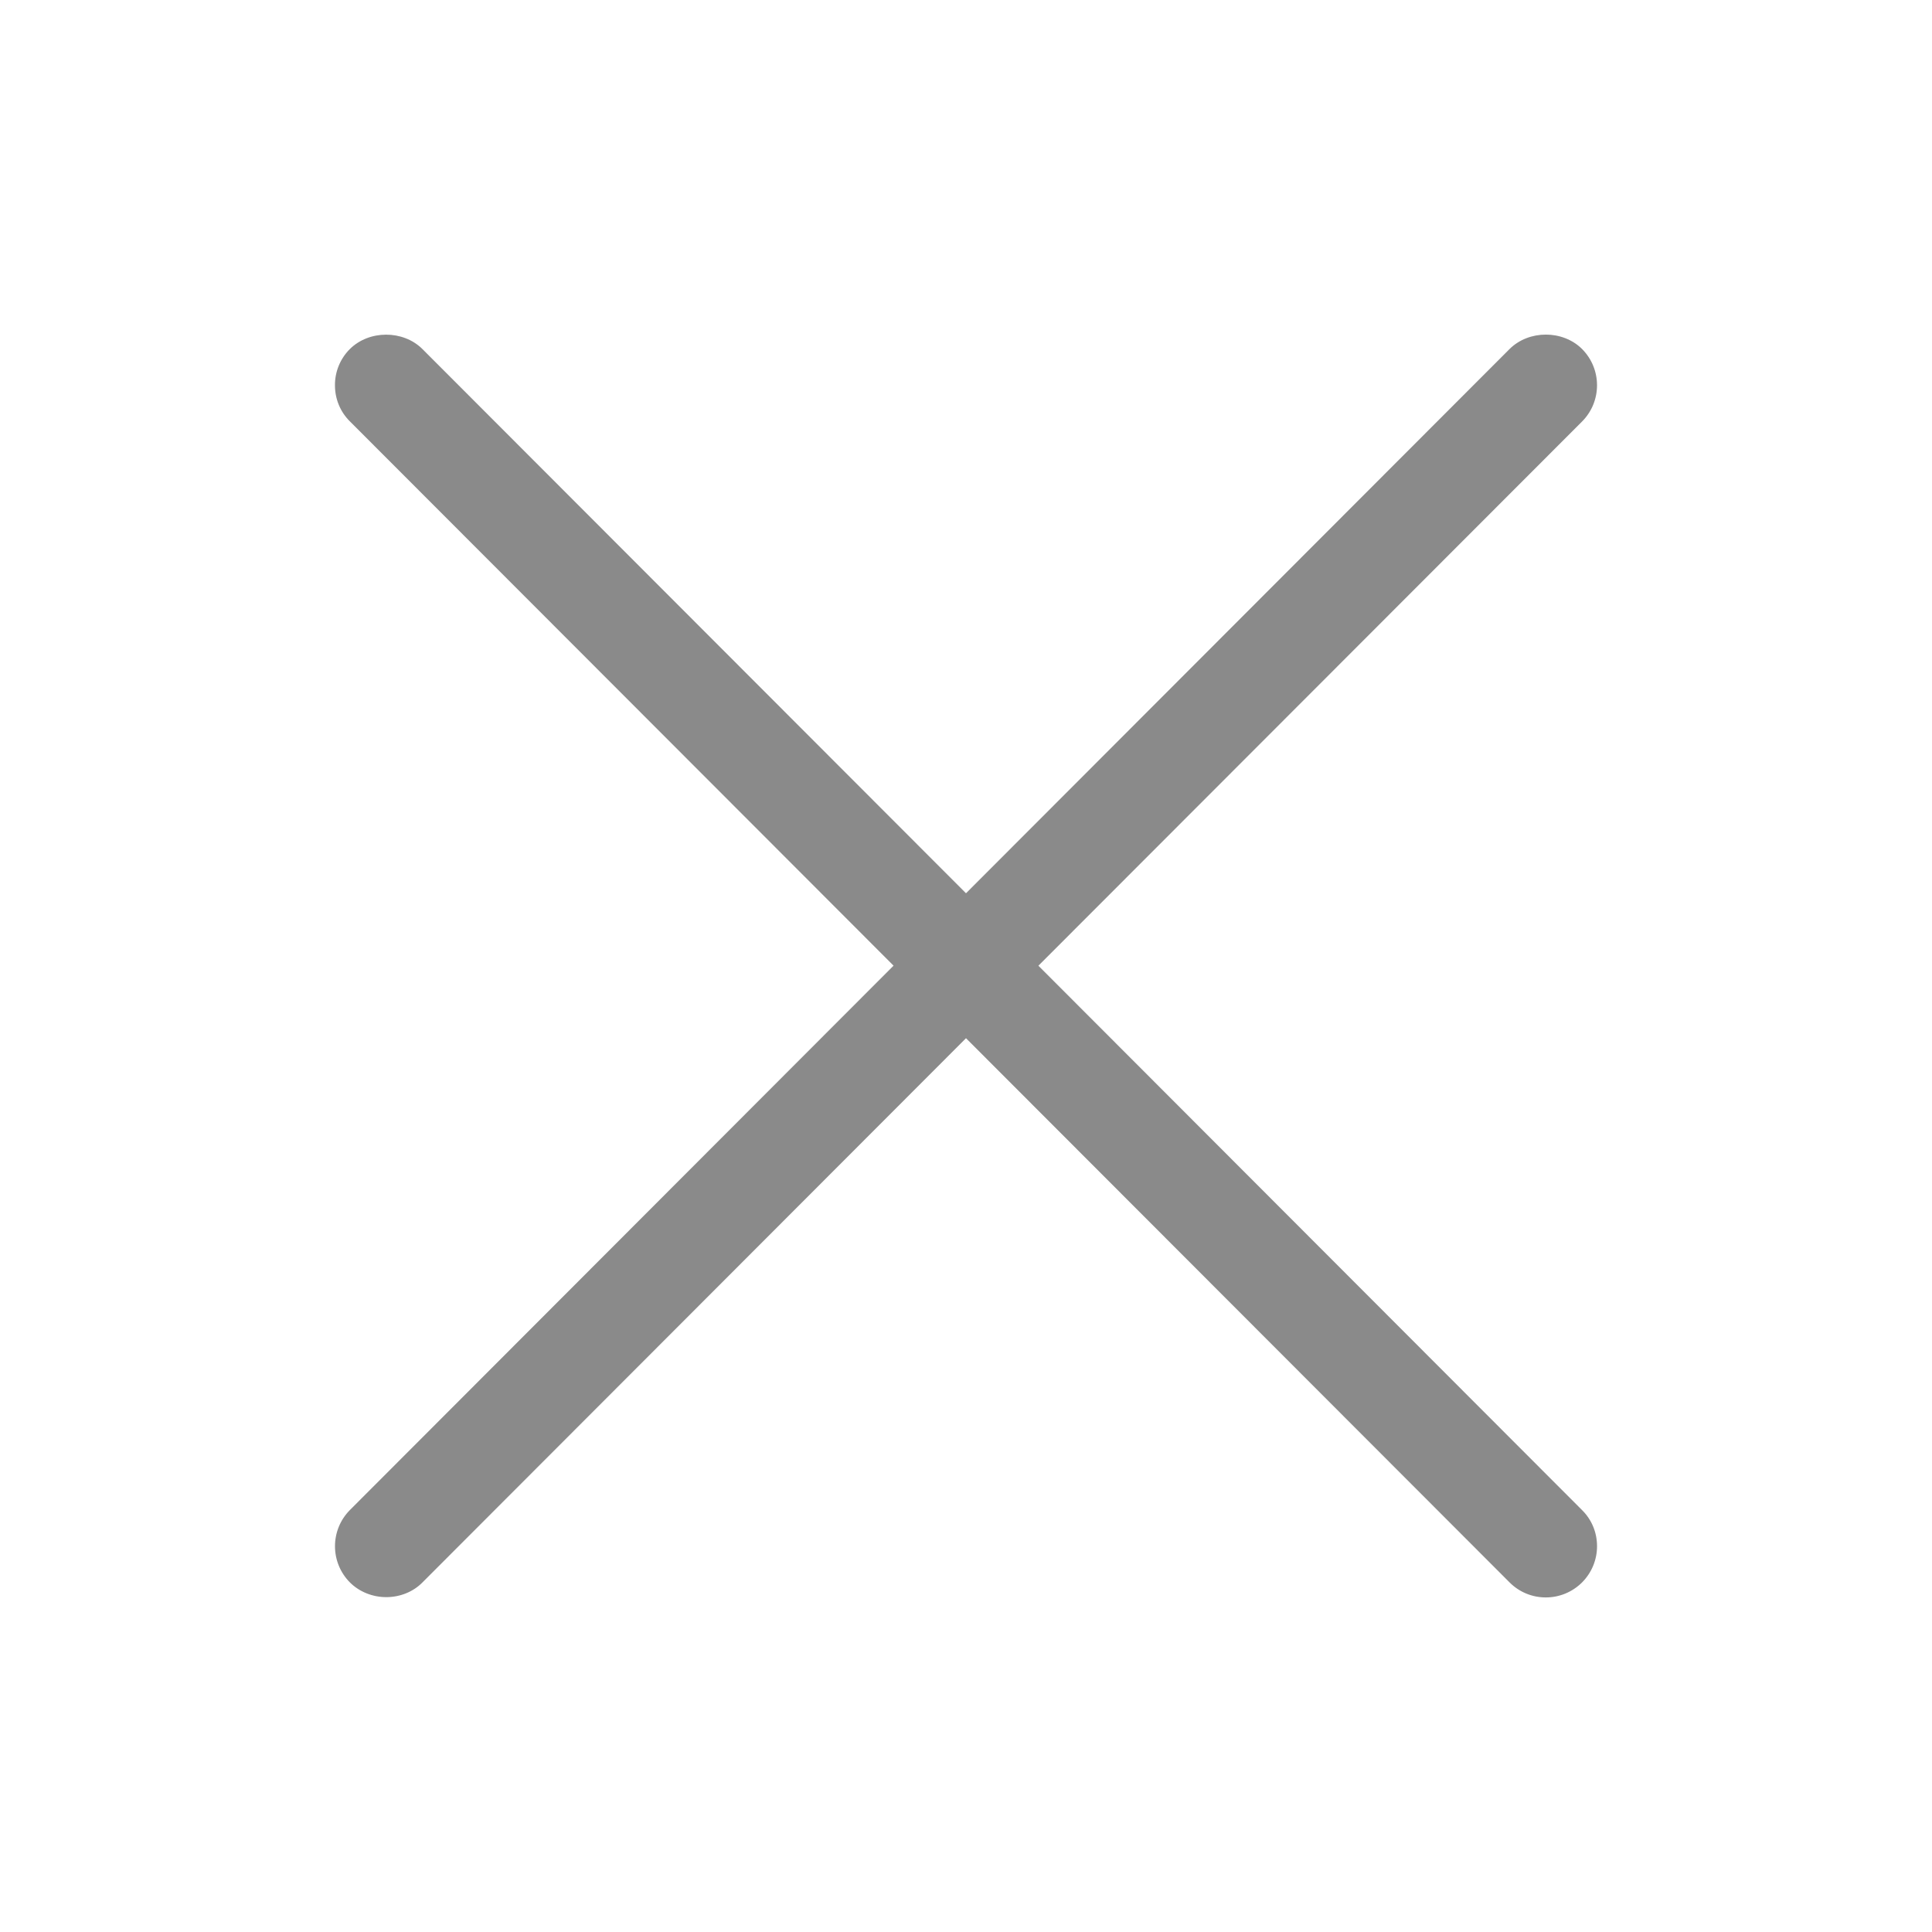
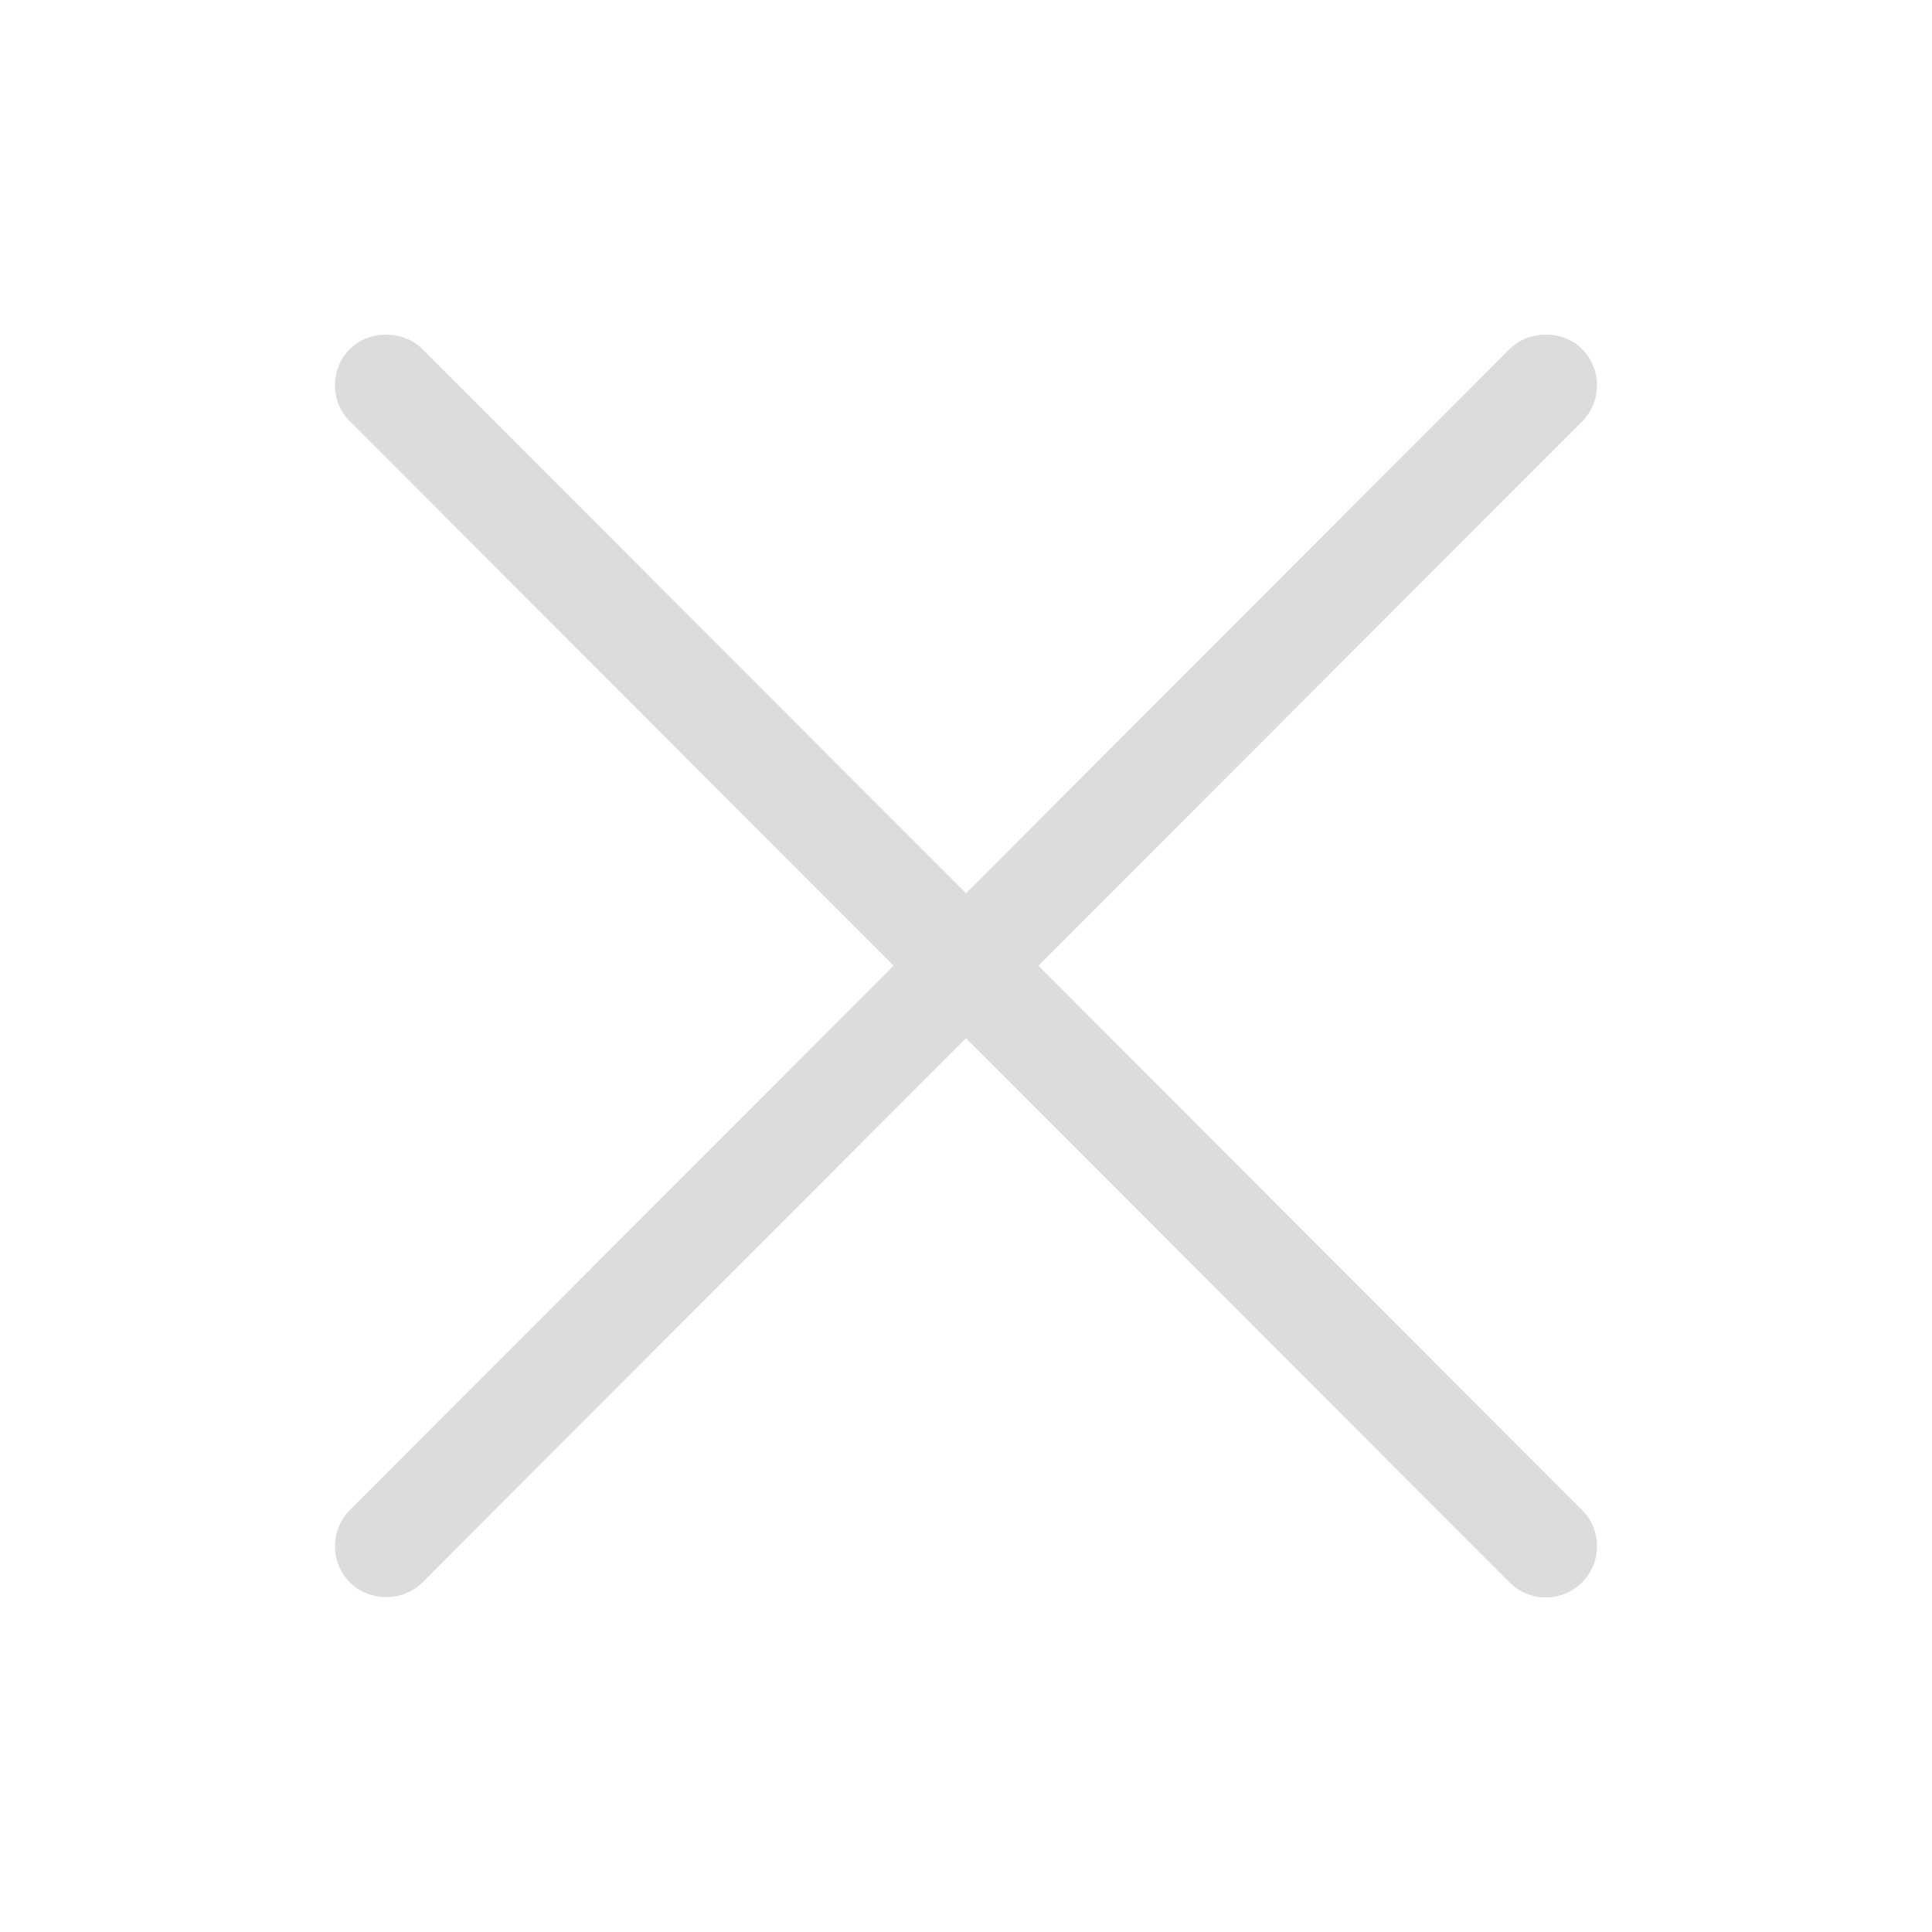
<svg xmlns="http://www.w3.org/2000/svg" viewBox="0 0 40 40">
-   <path fill="#8A8A8A" d="M21.499 19.994L32.755 8.727a1.064 1.064 0 0 0-.001-1.502c-.398-.396-1.099-.398-1.501.002L20 18.494L8.743 7.224c-.4-.395-1.101-.393-1.499.002a1.05 1.05 0 0 0-.309.751c0 .284.11.55.309.747L18.5 19.993L7.245 31.263a1.064 1.064 0 0 0 .003 1.503c.193.191.466.301.748.301h.006c.283-.001.556-.112.745-.305L20 21.495l11.257 11.27c.199.198.465.308.747.308a1.06 1.06 0 0 0 1.061-1.061c0-.283-.11-.55-.31-.747z" />
+   <path fill="#DCDCDC" d="M21.499 19.994L32.755 8.727a1.064 1.064 0 0 0-.001-1.502c-.398-.396-1.099-.398-1.501.002L20 18.494L8.743 7.224c-.4-.395-1.101-.393-1.499.002a1.05 1.05 0 0 0-.309.751c0 .284.11.55.309.747L18.5 19.993L7.245 31.263a1.064 1.064 0 0 0 .003 1.503c.193.191.466.301.748.301h.006c.283-.001.556-.112.745-.305L20 21.495l11.257 11.27c.199.198.465.308.747.308a1.06 1.06 0 0 0 1.061-1.061c0-.283-.11-.55-.31-.747z" />
</svg>
